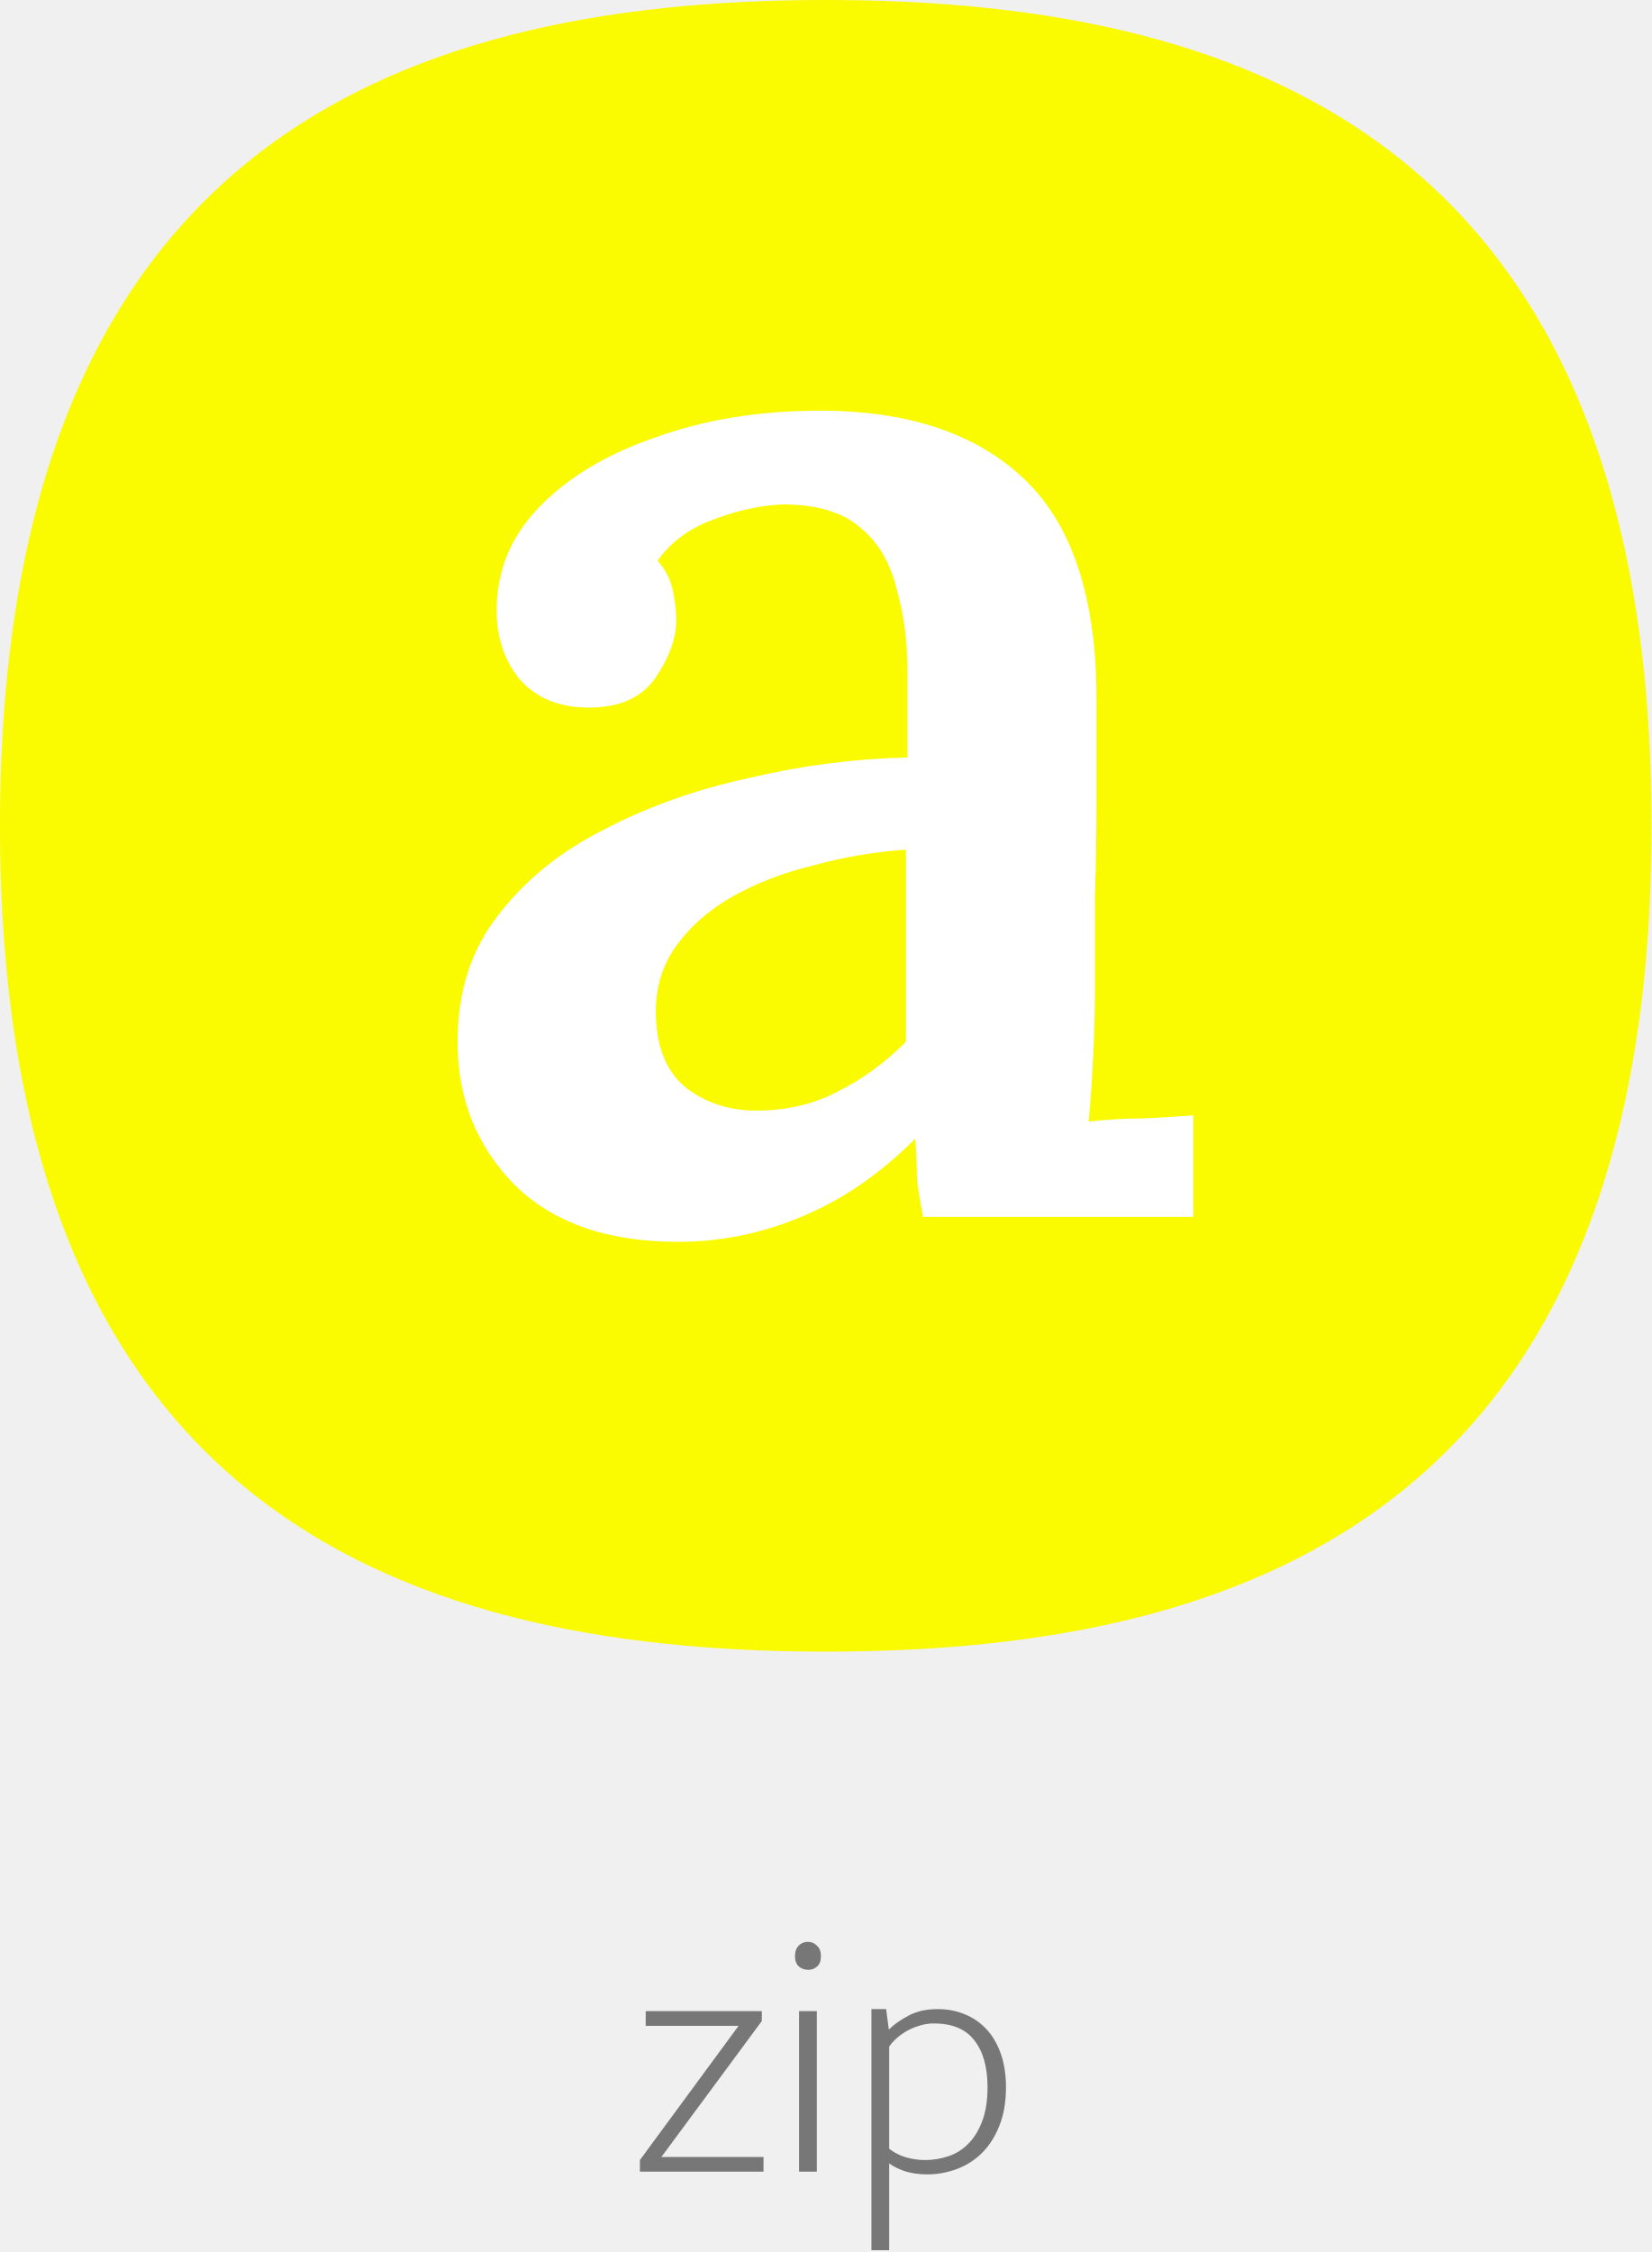
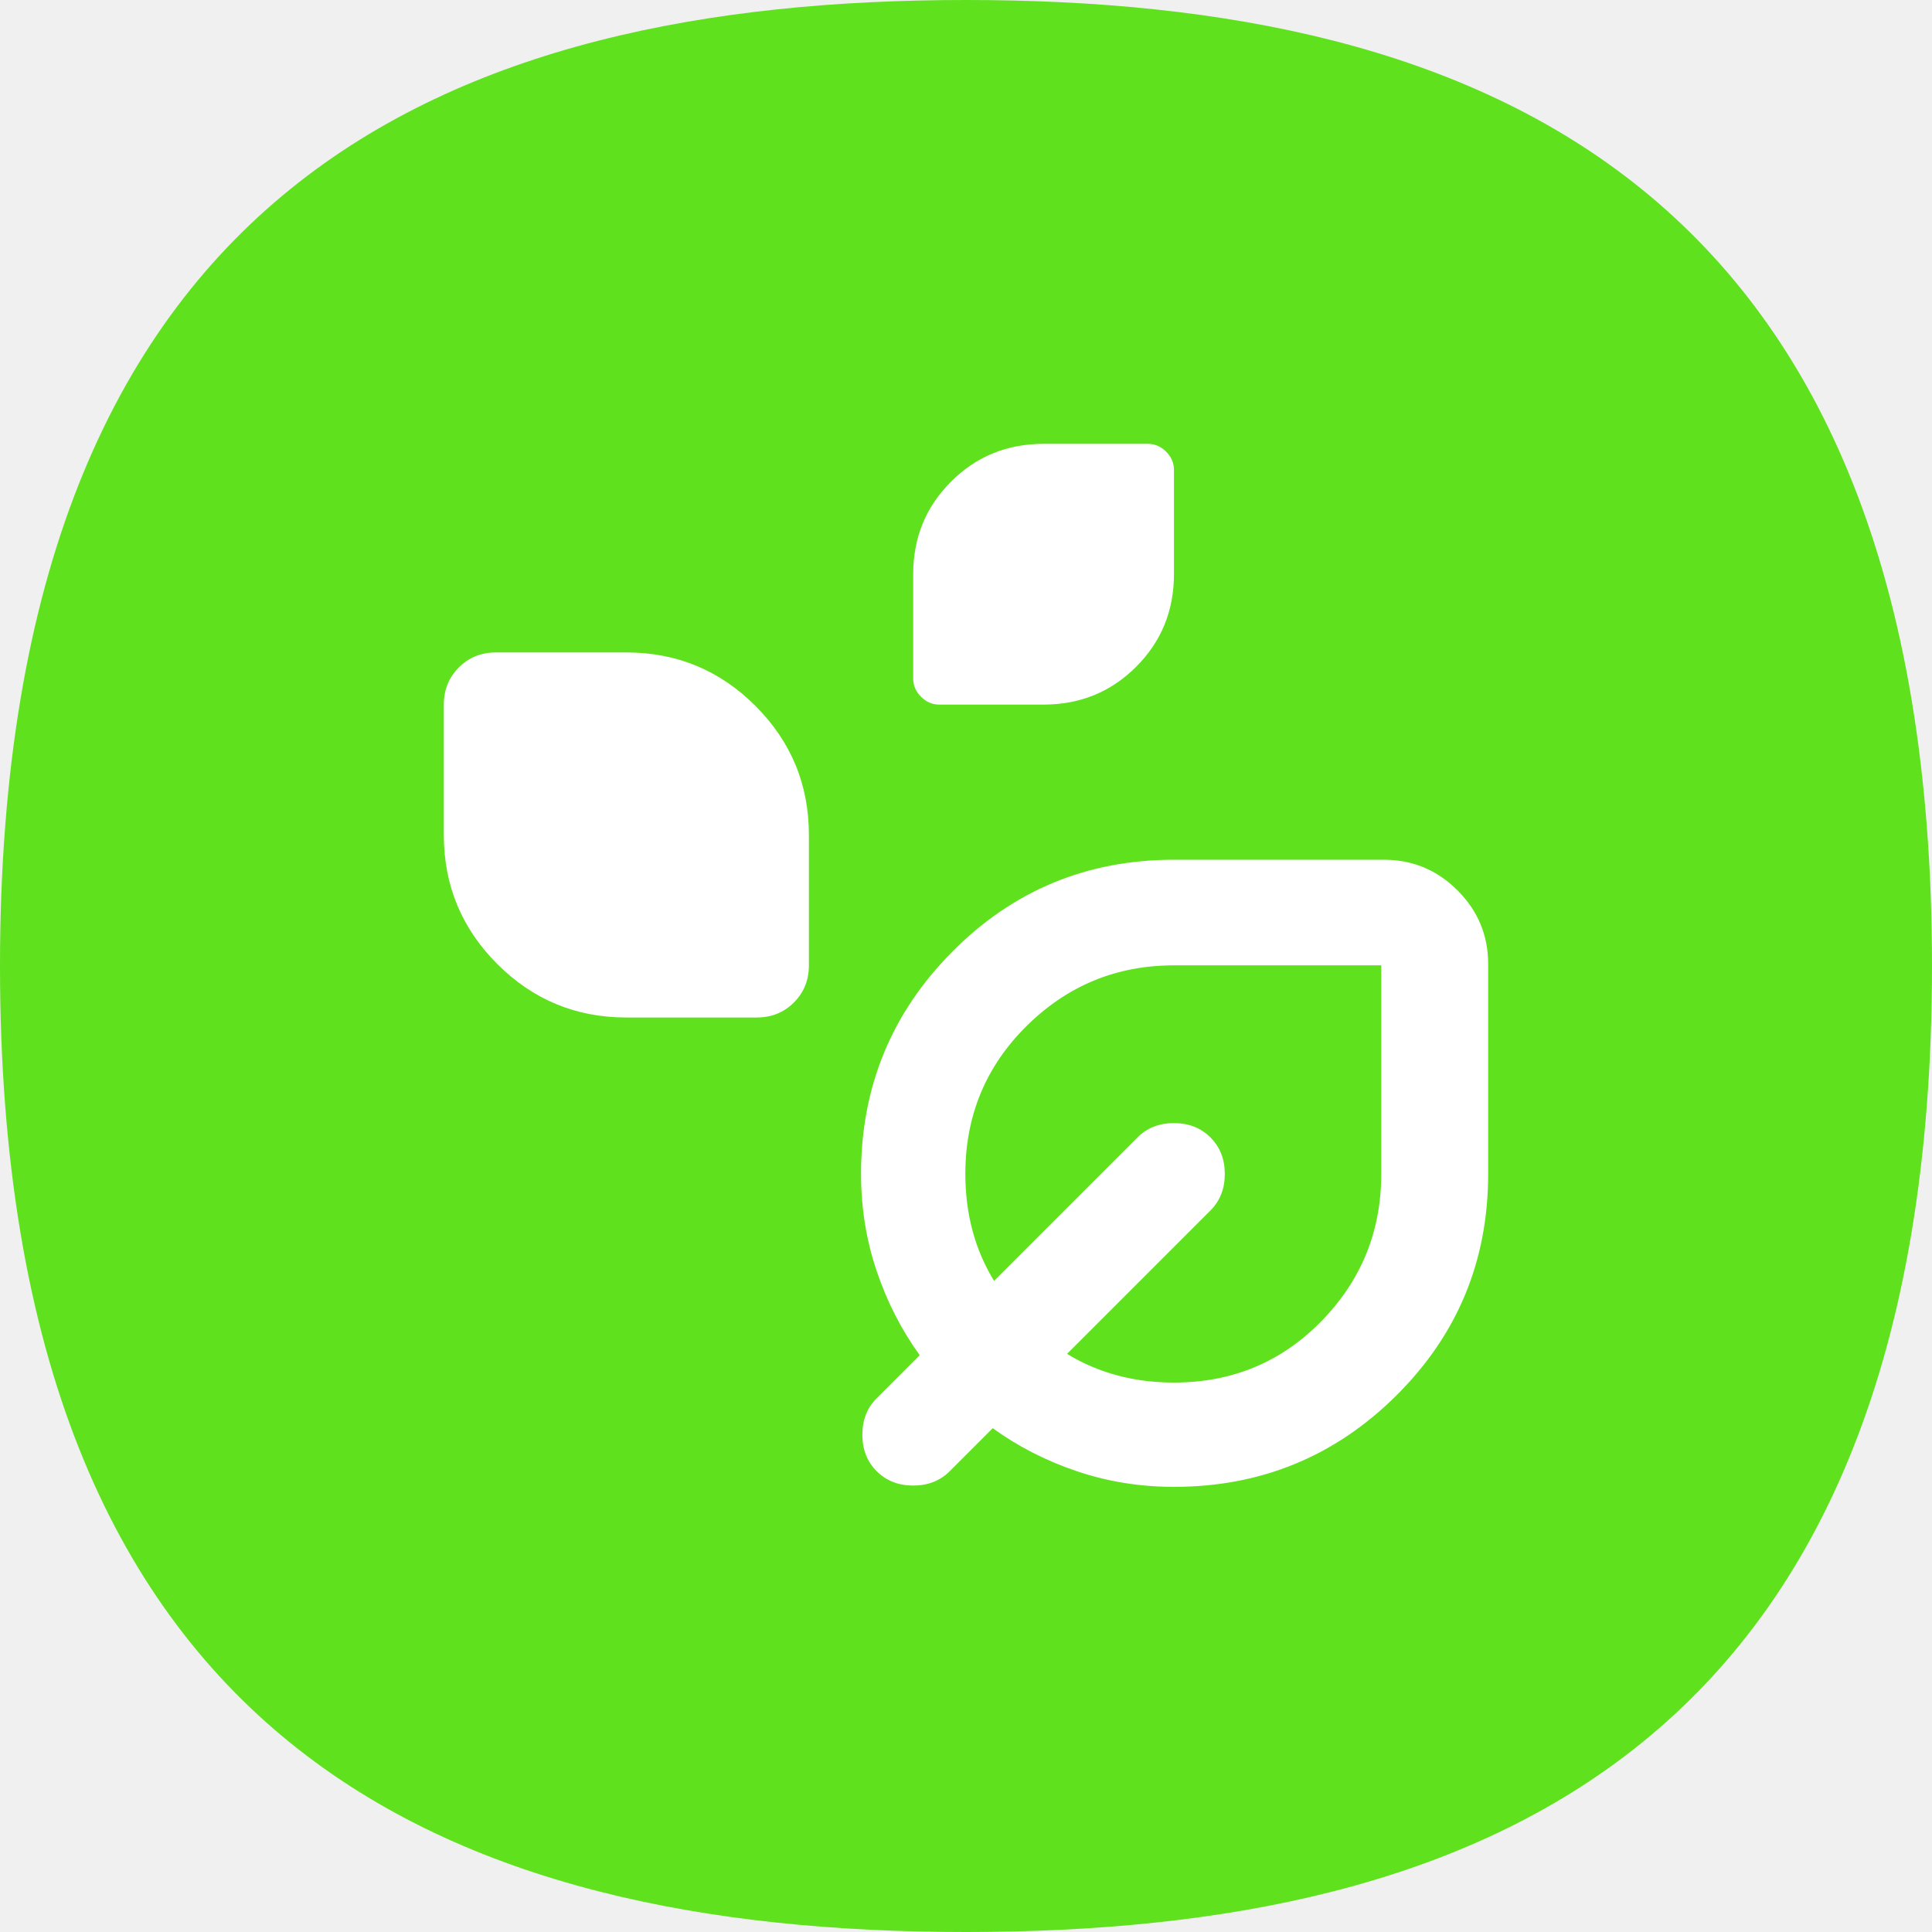
- <svg xmlns="http://www.w3.org/2000/svg" height="140" viewBox="0 0 740 1009" fill="none">
-   <path d="M341.338 905.527L296.356 966.421H342.103V973H286.717V967.798L330.934 907.669H289.318V901.09H341.338V905.527ZM358.035 973V901.09H365.991V973H358.035ZM362.166 882.577C360.534 882.577 359.106 882.067 357.882 881.047C356.76 879.925 356.199 878.395 356.199 876.457C356.199 874.417 356.76 872.836 357.882 871.714C359.004 870.592 360.381 870.031 362.013 870.031C363.543 870.031 364.869 870.592 365.991 871.714C367.215 872.734 367.827 874.315 367.827 876.457C367.827 878.497 367.266 880.027 366.144 881.047C365.022 882.067 363.696 882.577 362.166 882.577ZM415.55 974.224C412.184 974.224 409.022 973.816 406.064 973C403.106 972.082 400.556 970.858 398.414 969.328V1008.19H390.458V900.172H397.037L398.261 909.352C400.607 907.006 403.565 904.915 407.135 903.079C410.705 901.141 415.04 900.172 420.14 900.172C424.526 900.172 428.555 900.937 432.227 902.467C436.001 903.997 439.265 906.241 442.019 909.199C444.773 912.157 446.915 915.829 448.445 920.215C449.975 924.601 450.74 929.599 450.74 935.209C450.74 941.941 449.72 947.755 447.68 952.651C445.742 957.547 443.09 961.627 439.724 964.891C436.46 968.053 432.686 970.399 428.402 971.929C424.22 973.459 419.936 974.224 415.55 974.224ZM418.457 906.598C416.111 906.598 413.867 906.955 411.725 907.669C409.685 908.281 407.798 909.097 406.064 910.117C404.33 911.137 402.8 912.259 401.474 913.483C400.148 914.707 399.128 915.88 398.414 917.002V962.749C400.658 964.483 403.157 965.758 405.911 966.574C408.767 967.39 411.623 967.798 414.479 967.798C418.049 967.798 421.517 967.237 424.883 966.115C428.249 964.993 431.207 963.157 433.757 960.607C436.409 957.955 438.5 954.589 440.03 950.509C441.662 946.327 442.478 941.227 442.478 935.209C442.478 926.131 440.489 919.093 436.511 914.095C432.635 909.097 426.617 906.598 418.457 906.598Z" fill="#777" />
-   <path d="M0 370C0 70 173 0 370 0C567 0 740 70 740 370C740 670 567 740 370 740C173 740 0 670 0 370Z" fill="#FAFA00" />
-   <path d="M413.6 545.2C412.2 538.2 411.267 532.367 410.8 527.7C410.8 522.567 410.567 516.733 410.1 510.2C394.233 526.067 377.2 537.733 359 545.2C341.267 552.667 322.833 556.4 303.7 556.4C271.967 556.4 247.467 547.767 230.2 530.5C213.4 513.233 205 492 205 466.8C205 444.4 211.067 425.5 223.2 410.1C235.333 394.233 251.2 381.4 270.8 371.6C290.4 361.333 312.1 353.633 335.9 348.5C359.7 342.9 383.267 339.867 406.6 339.4V300.9C406.6 287.367 404.967 275 401.7 263.8C398.9 252.133 393.533 243.033 385.6 236.5C377.667 229.5 366 226 350.6 226C340.333 226.467 329.833 228.8 319.1 233C308.833 236.733 300.667 242.8 294.6 251.2C298.333 255.4 300.667 260.067 301.6 265.2C302.533 269.867 303 274.067 303 277.8C303 286.2 299.733 295.067 293.2 304.4C286.667 313.267 276.167 317.467 261.7 317C249.1 316.533 239.3 312.1 232.3 303.7C225.767 295.3 222.5 285.267 222.5 273.6C222.5 255.867 228.8 240.467 241.4 227.4C254.467 213.867 271.967 203.367 293.9 195.9C315.833 187.967 340.333 184 367.4 184C407.533 184 438.333 194.5 459.8 215.5C481.267 236.5 491.767 270.1 491.3 316.3C491.3 332.633 491.3 347.567 491.3 361.1C491.3 374.167 491.067 387.467 490.6 401C490.6 414.067 490.6 428.767 490.6 445.1C490.6 452.1 490.367 460.967 489.9 471.7C489.433 481.967 488.733 492.233 487.8 502.5C496.2 501.567 504.6 501.1 513 501.1C521.867 500.633 529.1 500.167 534.7 499.7V545.2H413.6ZM405.9 380.7C391.9 381.633 378.133 383.967 364.6 387.7C351.067 390.967 338.933 395.633 328.2 401.7C317.467 407.767 308.833 415.467 302.3 424.8C296.233 433.667 293.433 443.933 293.9 455.6C294.367 470.067 299.033 480.8 307.9 487.8C316.767 494.333 327.033 497.6 338.7 497.6C352.233 497.6 364.367 494.8 375.1 489.2C386.3 483.6 396.567 476.133 405.9 466.8C405.9 462.133 405.9 457.233 405.9 452.1C405.9 446.967 405.9 441.833 405.9 436.7C405.9 430.167 405.9 422 405.9 412.2C405.9 402.4 405.9 391.9 405.9 380.7Z" fill="white" />
+ <svg xmlns="http://www.w3.org/2000/svg" width="100" height="100" viewBox="0 0 740 740" fill="#5FE11E">
+   <path d="M0 370C0 70 173 0 370 0C567 0 740 70 740 370C740 670 567 740 370 740C173 740 0 670 0 370Z" />
+   <path d="M359.763 269.875C357.099 269.875 354.769 268.876 352.772 266.879C350.774 264.881 349.775 262.551 349.775 259.888V219.938C349.775 205.955 354.603 194.137 364.257 184.482C373.912 174.827 385.73 170 399.713 170H439.663C442.326 170 444.657 170.999 446.654 172.996C448.652 174.994 449.65 177.324 449.65 179.988V219.938C449.65 233.92 444.823 245.739 435.169 255.393C425.514 265.048 413.695 269.875 399.713 269.875H359.763ZM239.913 389.725C220.603 389.725 204.124 382.901 190.474 369.251C176.825 355.601 170 339.122 170 319.813V269.875C170 264.216 171.914 259.471 175.743 255.643C179.571 251.814 184.315 249.9 189.975 249.9H239.913C259.222 249.9 275.701 256.725 289.351 270.375C303 284.024 309.825 300.504 309.825 319.813V369.75C309.825 375.41 307.911 380.154 304.082 383.983C300.254 387.811 295.51 389.725 289.85 389.725H239.913ZM449.65 569.501C436.667 569.501 424.265 567.503 412.447 563.508C400.628 559.513 389.892 554.02 380.237 547.029L363.758 563.508C360.096 567.17 355.435 569.001 349.775 569.001C344.116 569.001 339.455 567.17 335.793 563.508C332.131 559.846 330.3 555.185 330.3 549.526C330.3 543.866 332.131 539.205 335.793 535.543L352.272 519.064C345.281 509.409 339.788 498.672 335.793 486.854C331.798 475.035 329.8 462.634 329.8 449.65C329.8 416.359 341.452 387.978 364.757 364.507C388.061 341.036 416.359 329.301 449.65 329.301H530.05C541.036 329.301 550.441 333.213 558.265 341.036C566.088 348.86 570 358.265 570 369.251V449.65C570 482.942 558.265 511.24 534.794 534.544C511.323 557.849 482.942 569.501 449.65 569.501ZM449.65 529.551C471.956 529.551 490.766 521.727 506.08 506.08C521.394 490.433 529.051 471.623 529.051 449.65V369.75H449.65C427.678 369.75 408.868 377.491 393.221 392.971C377.574 408.452 369.75 427.345 369.75 449.65C369.75 457.308 370.666 464.548 372.497 471.373C374.328 478.198 377.074 484.607 380.737 490.599L435.668 435.668C439.33 432.006 443.991 430.175 449.65 430.175C455.31 430.175 459.971 432.006 463.633 435.668C467.295 439.33 469.126 443.991 469.126 449.65C469.126 455.31 467.295 459.971 463.633 463.633L408.702 518.564C414.694 522.226 421.103 524.973 427.928 526.804C434.752 528.635 441.993 529.551 449.65 529.551Z" fill="white" />
</svg>
